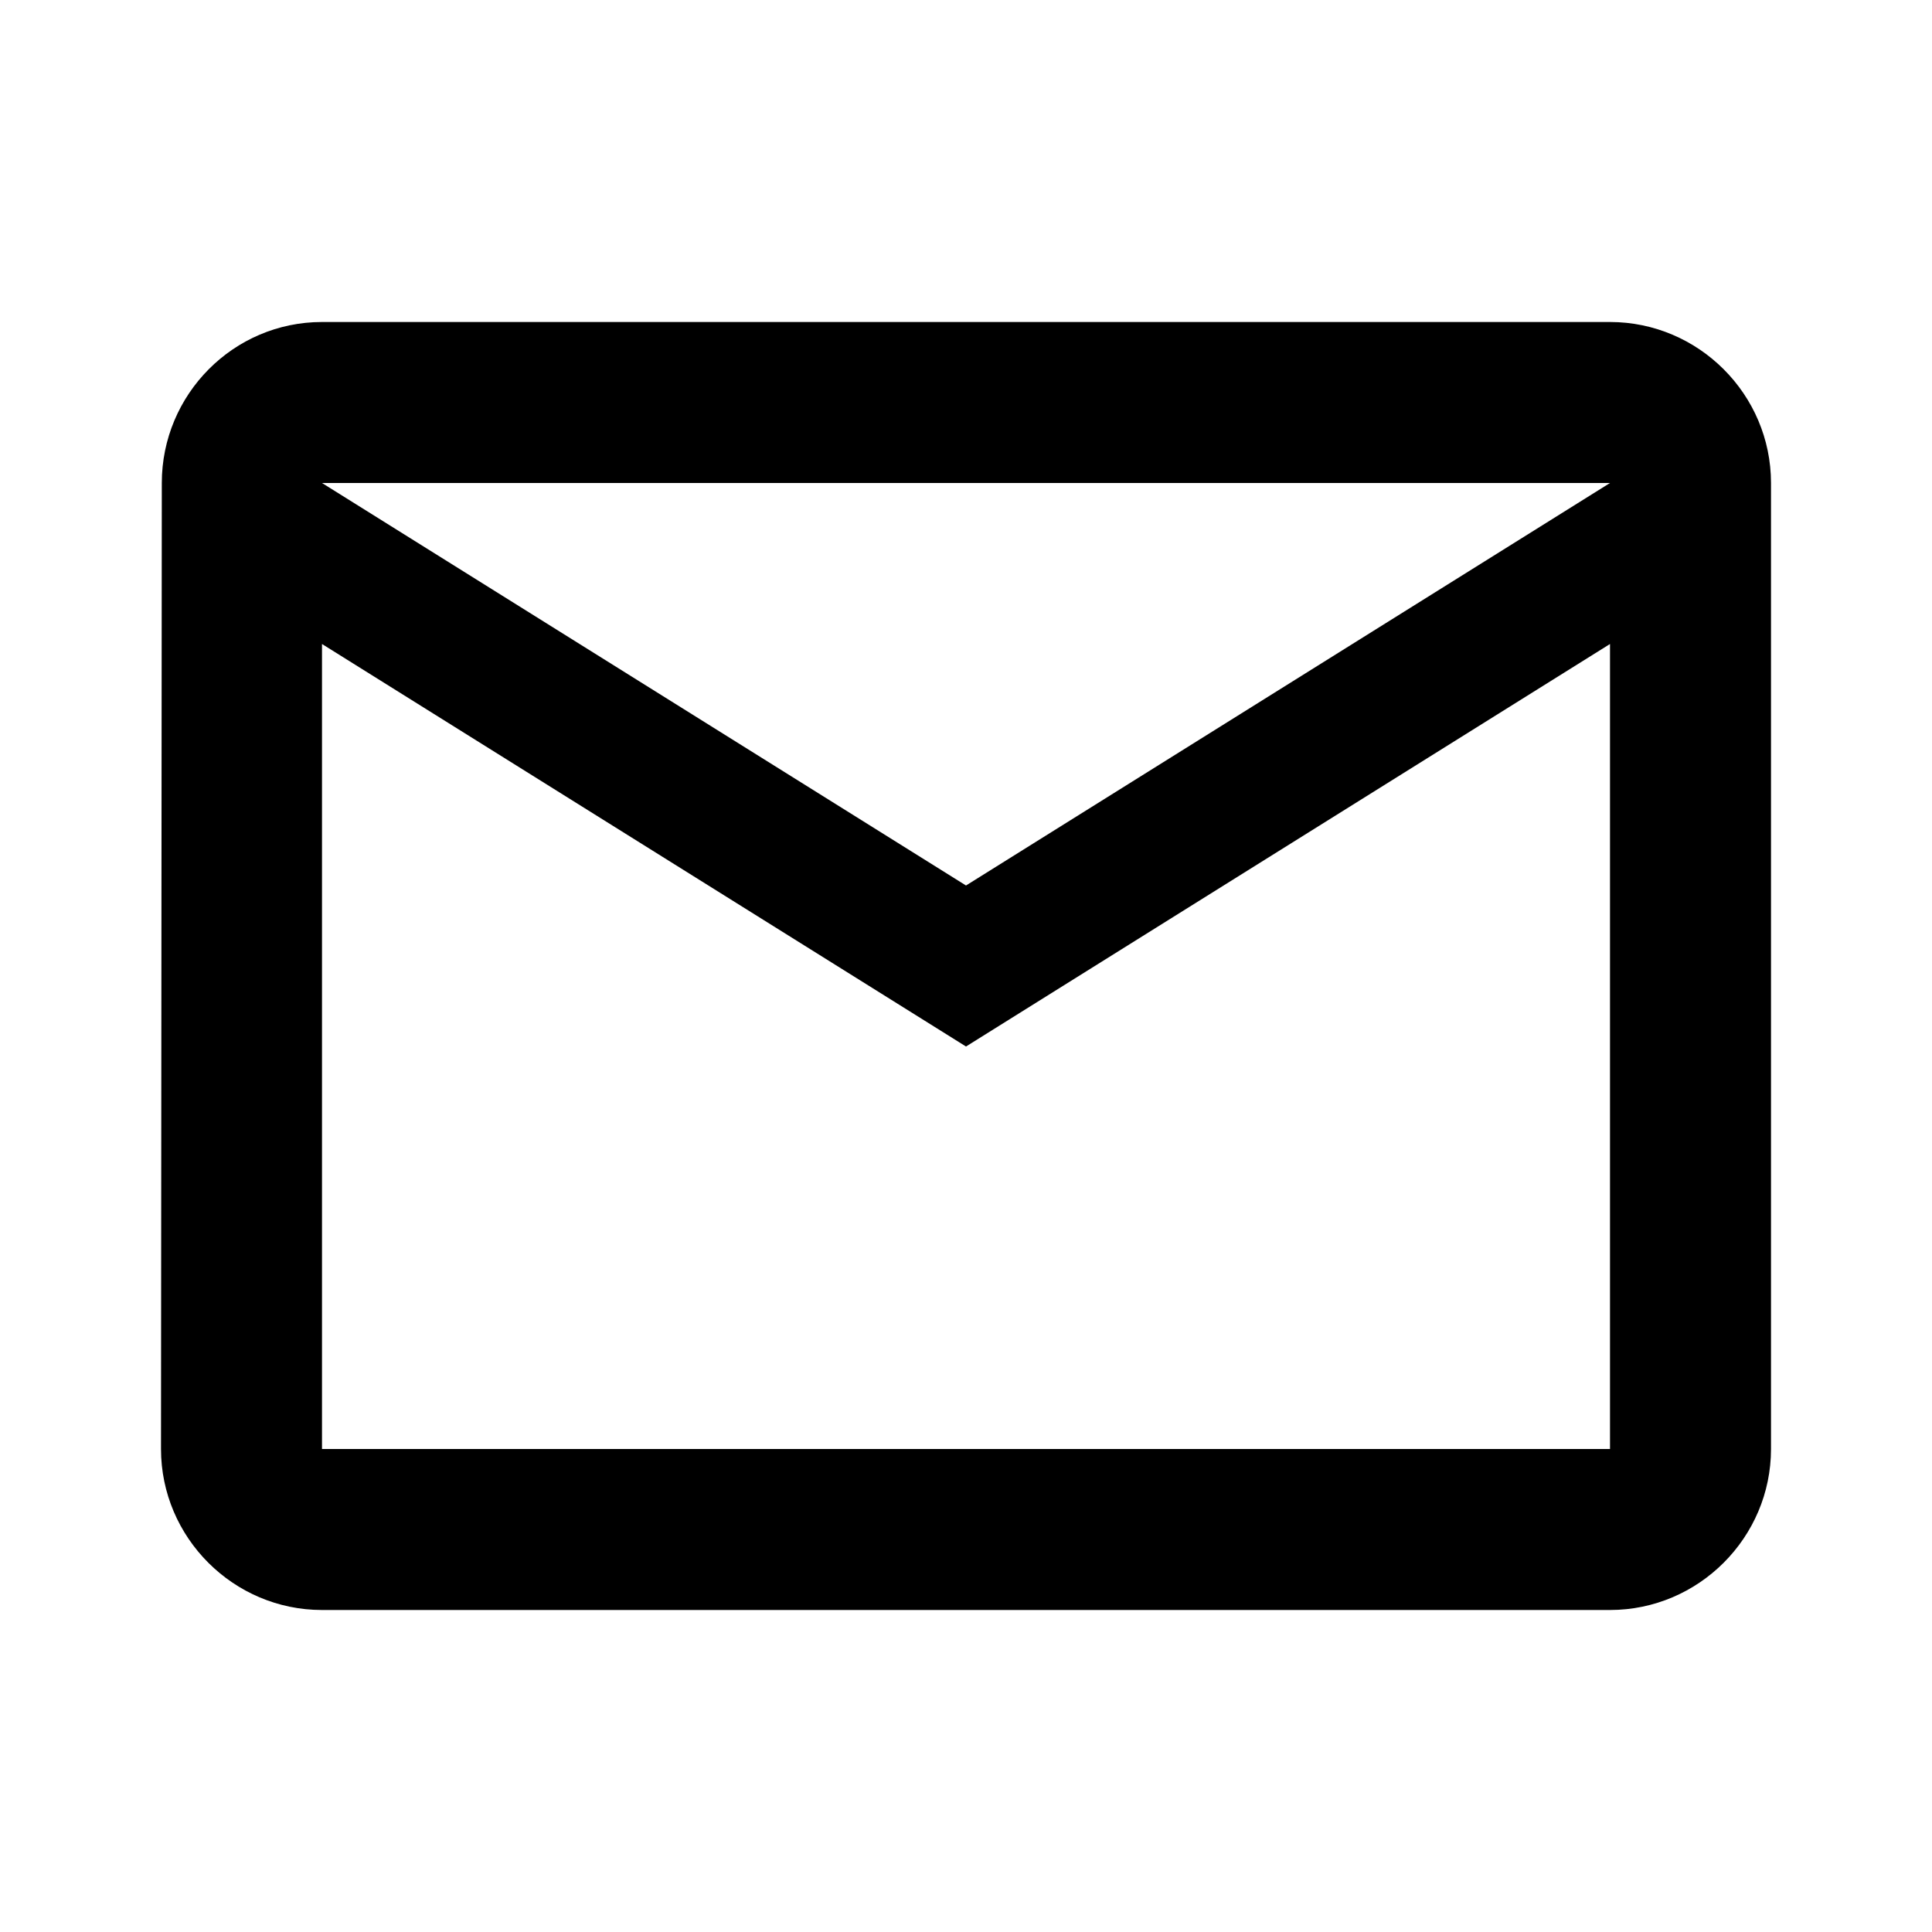
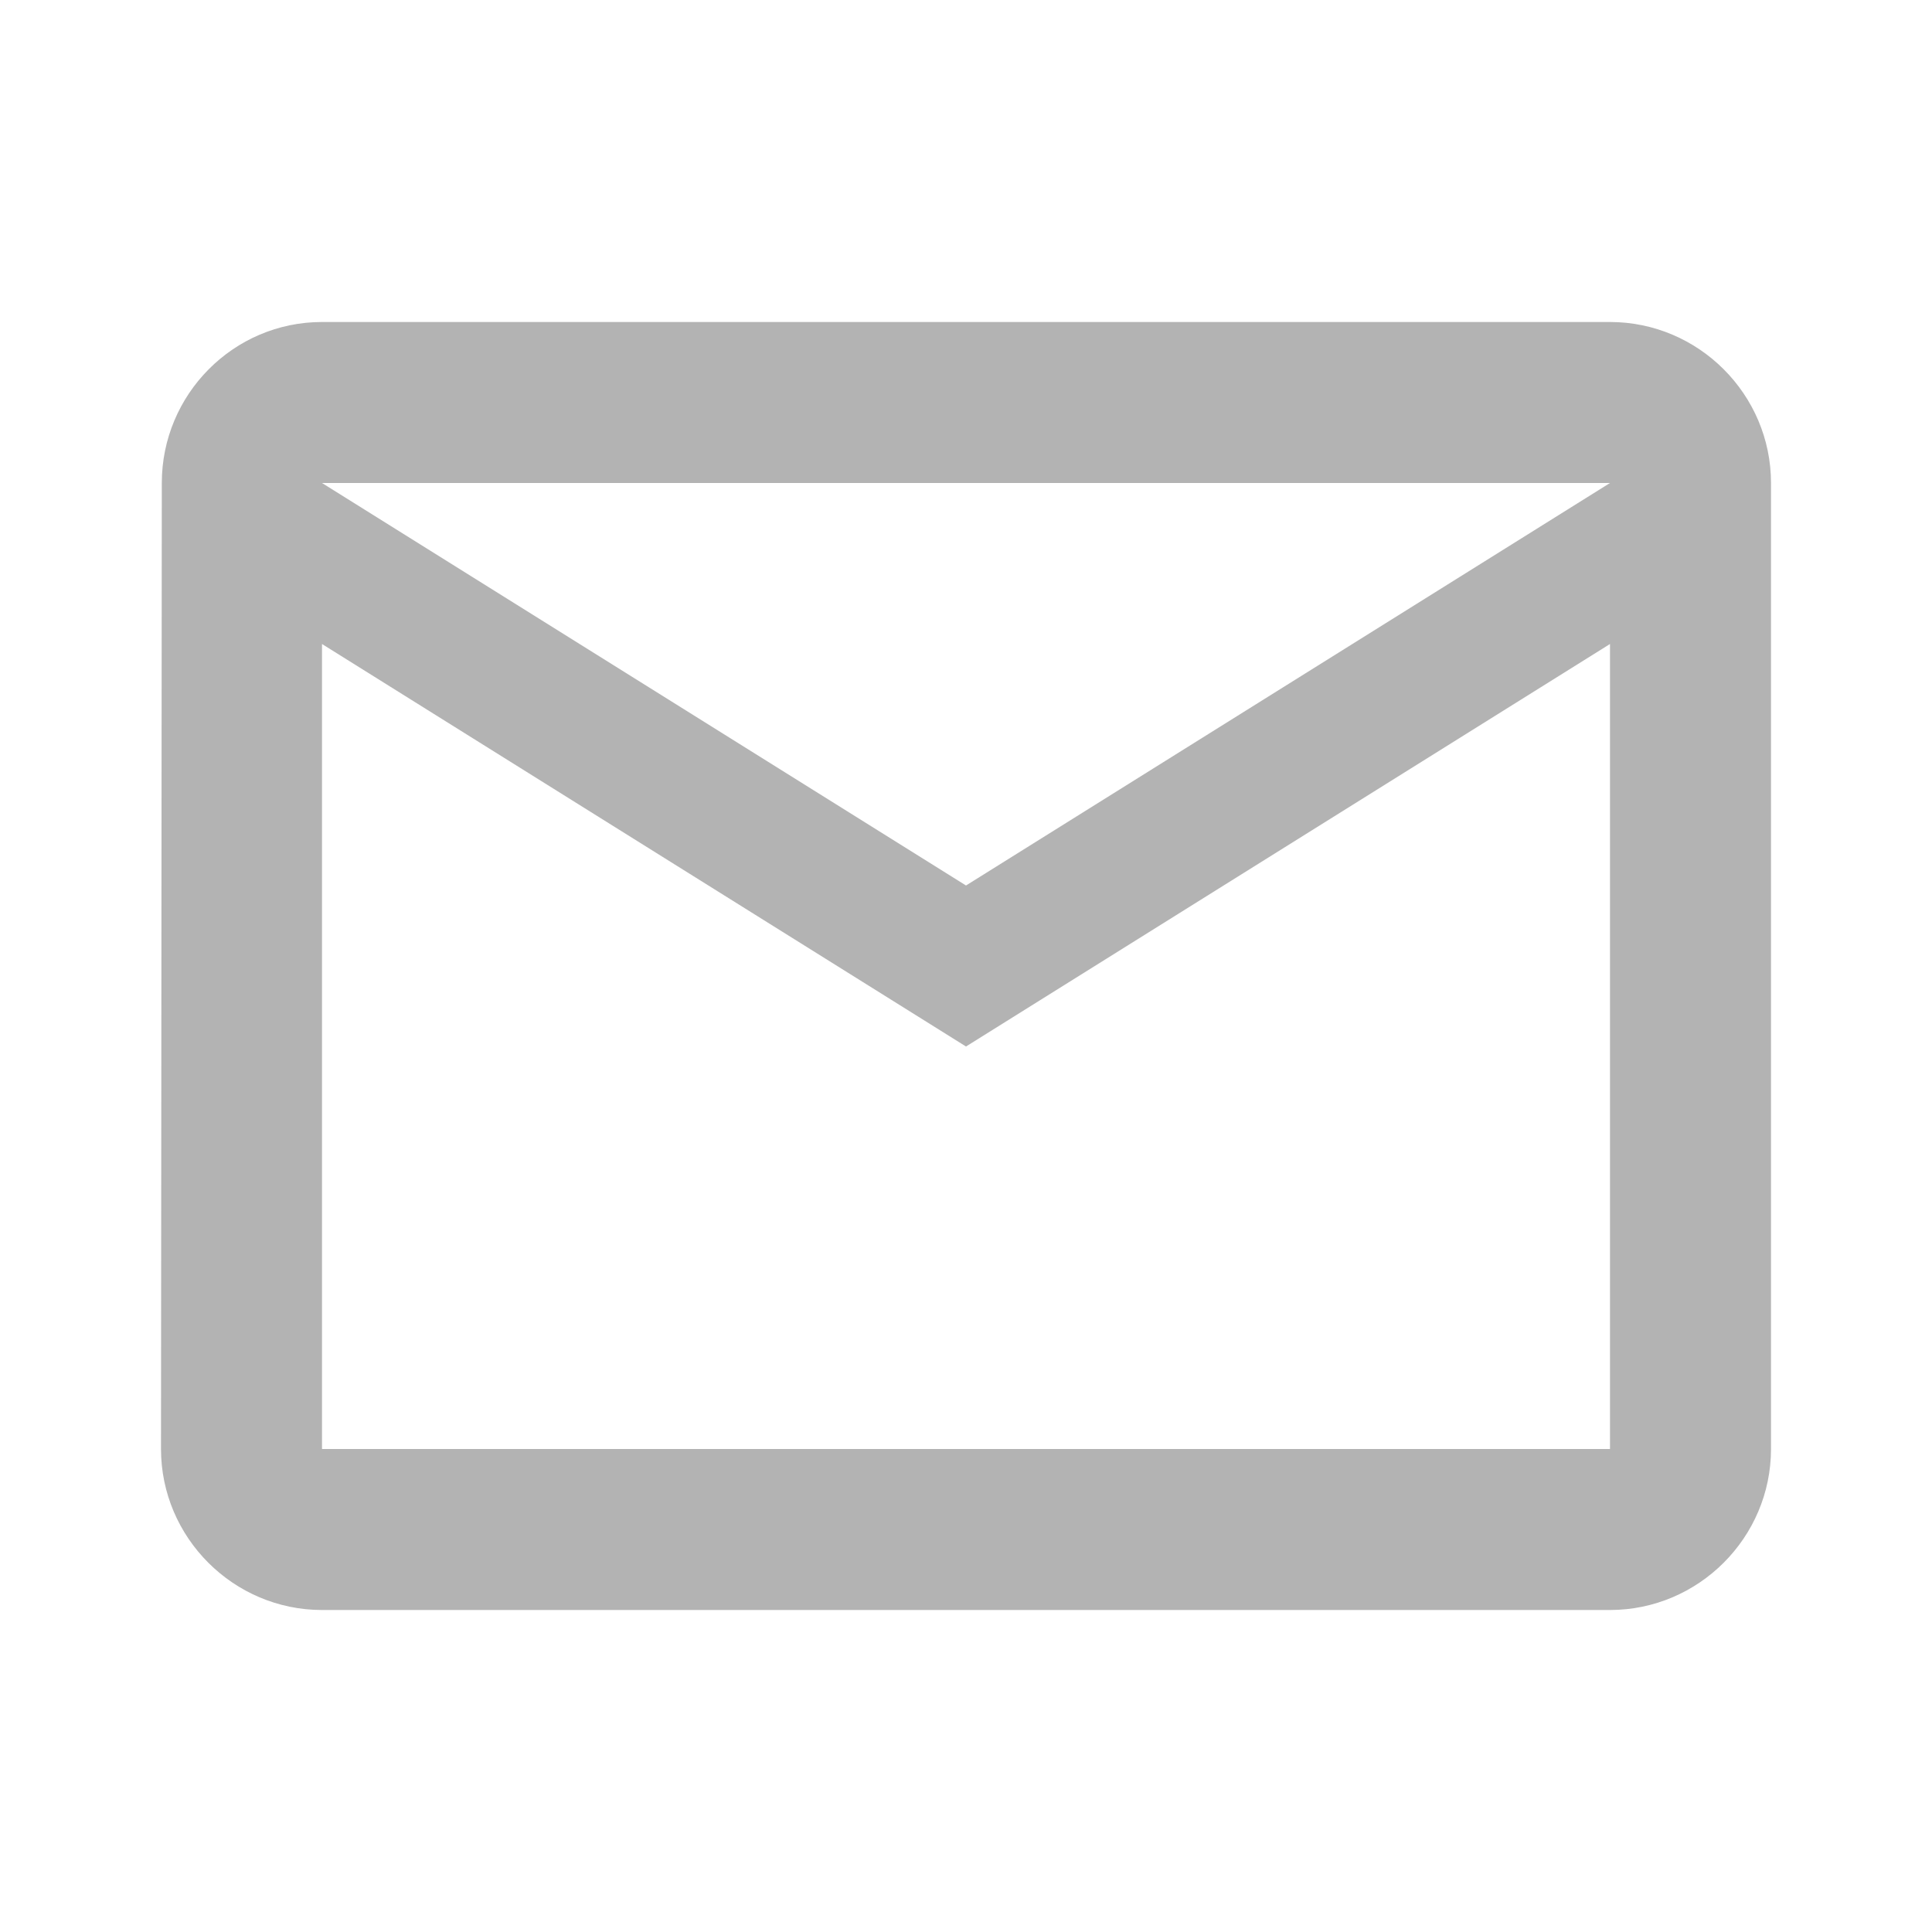
- <svg xmlns="http://www.w3.org/2000/svg" fill="#000000" height="48" viewBox="0 0 24 24" width="48">
-   <path d="M0 0h24v24H0z" fill="none" />
-   <path d="M20 4H4c-1.1 0-1.99.9-1.99 2L2 18c0 1.1.9 2 2 2h16c1.1 0 2-.9 2-2V6c0-1.1-.9-2-2-2zm0 14H4V8l8 5 8-5v10zm-8-7L4 6h16l-8 5z" />
+ <svg xmlns="http://www.w3.org/2000/svg" fill="#000000" height="48" viewBox="0 0 24 24" width="48" version="1.1" id="svg6">
+   <defs id="defs10" />
+   <path d="M0 0h24v24H0z" fill="none" id="path2" />
+   <path d="M20 4H4c-1.1 0-1.99.9-1.99 2L2 18c0 1.1.9 2 2 2h16c1.1 0 2-.9 2-2V6c0-1.1-.9-2-2-2zm0 14H4V8l8 5 8-5v10zm-8-7L4 6h16l-8 5z" id="path4" style="fill:#b3b3b3" />
</svg>
